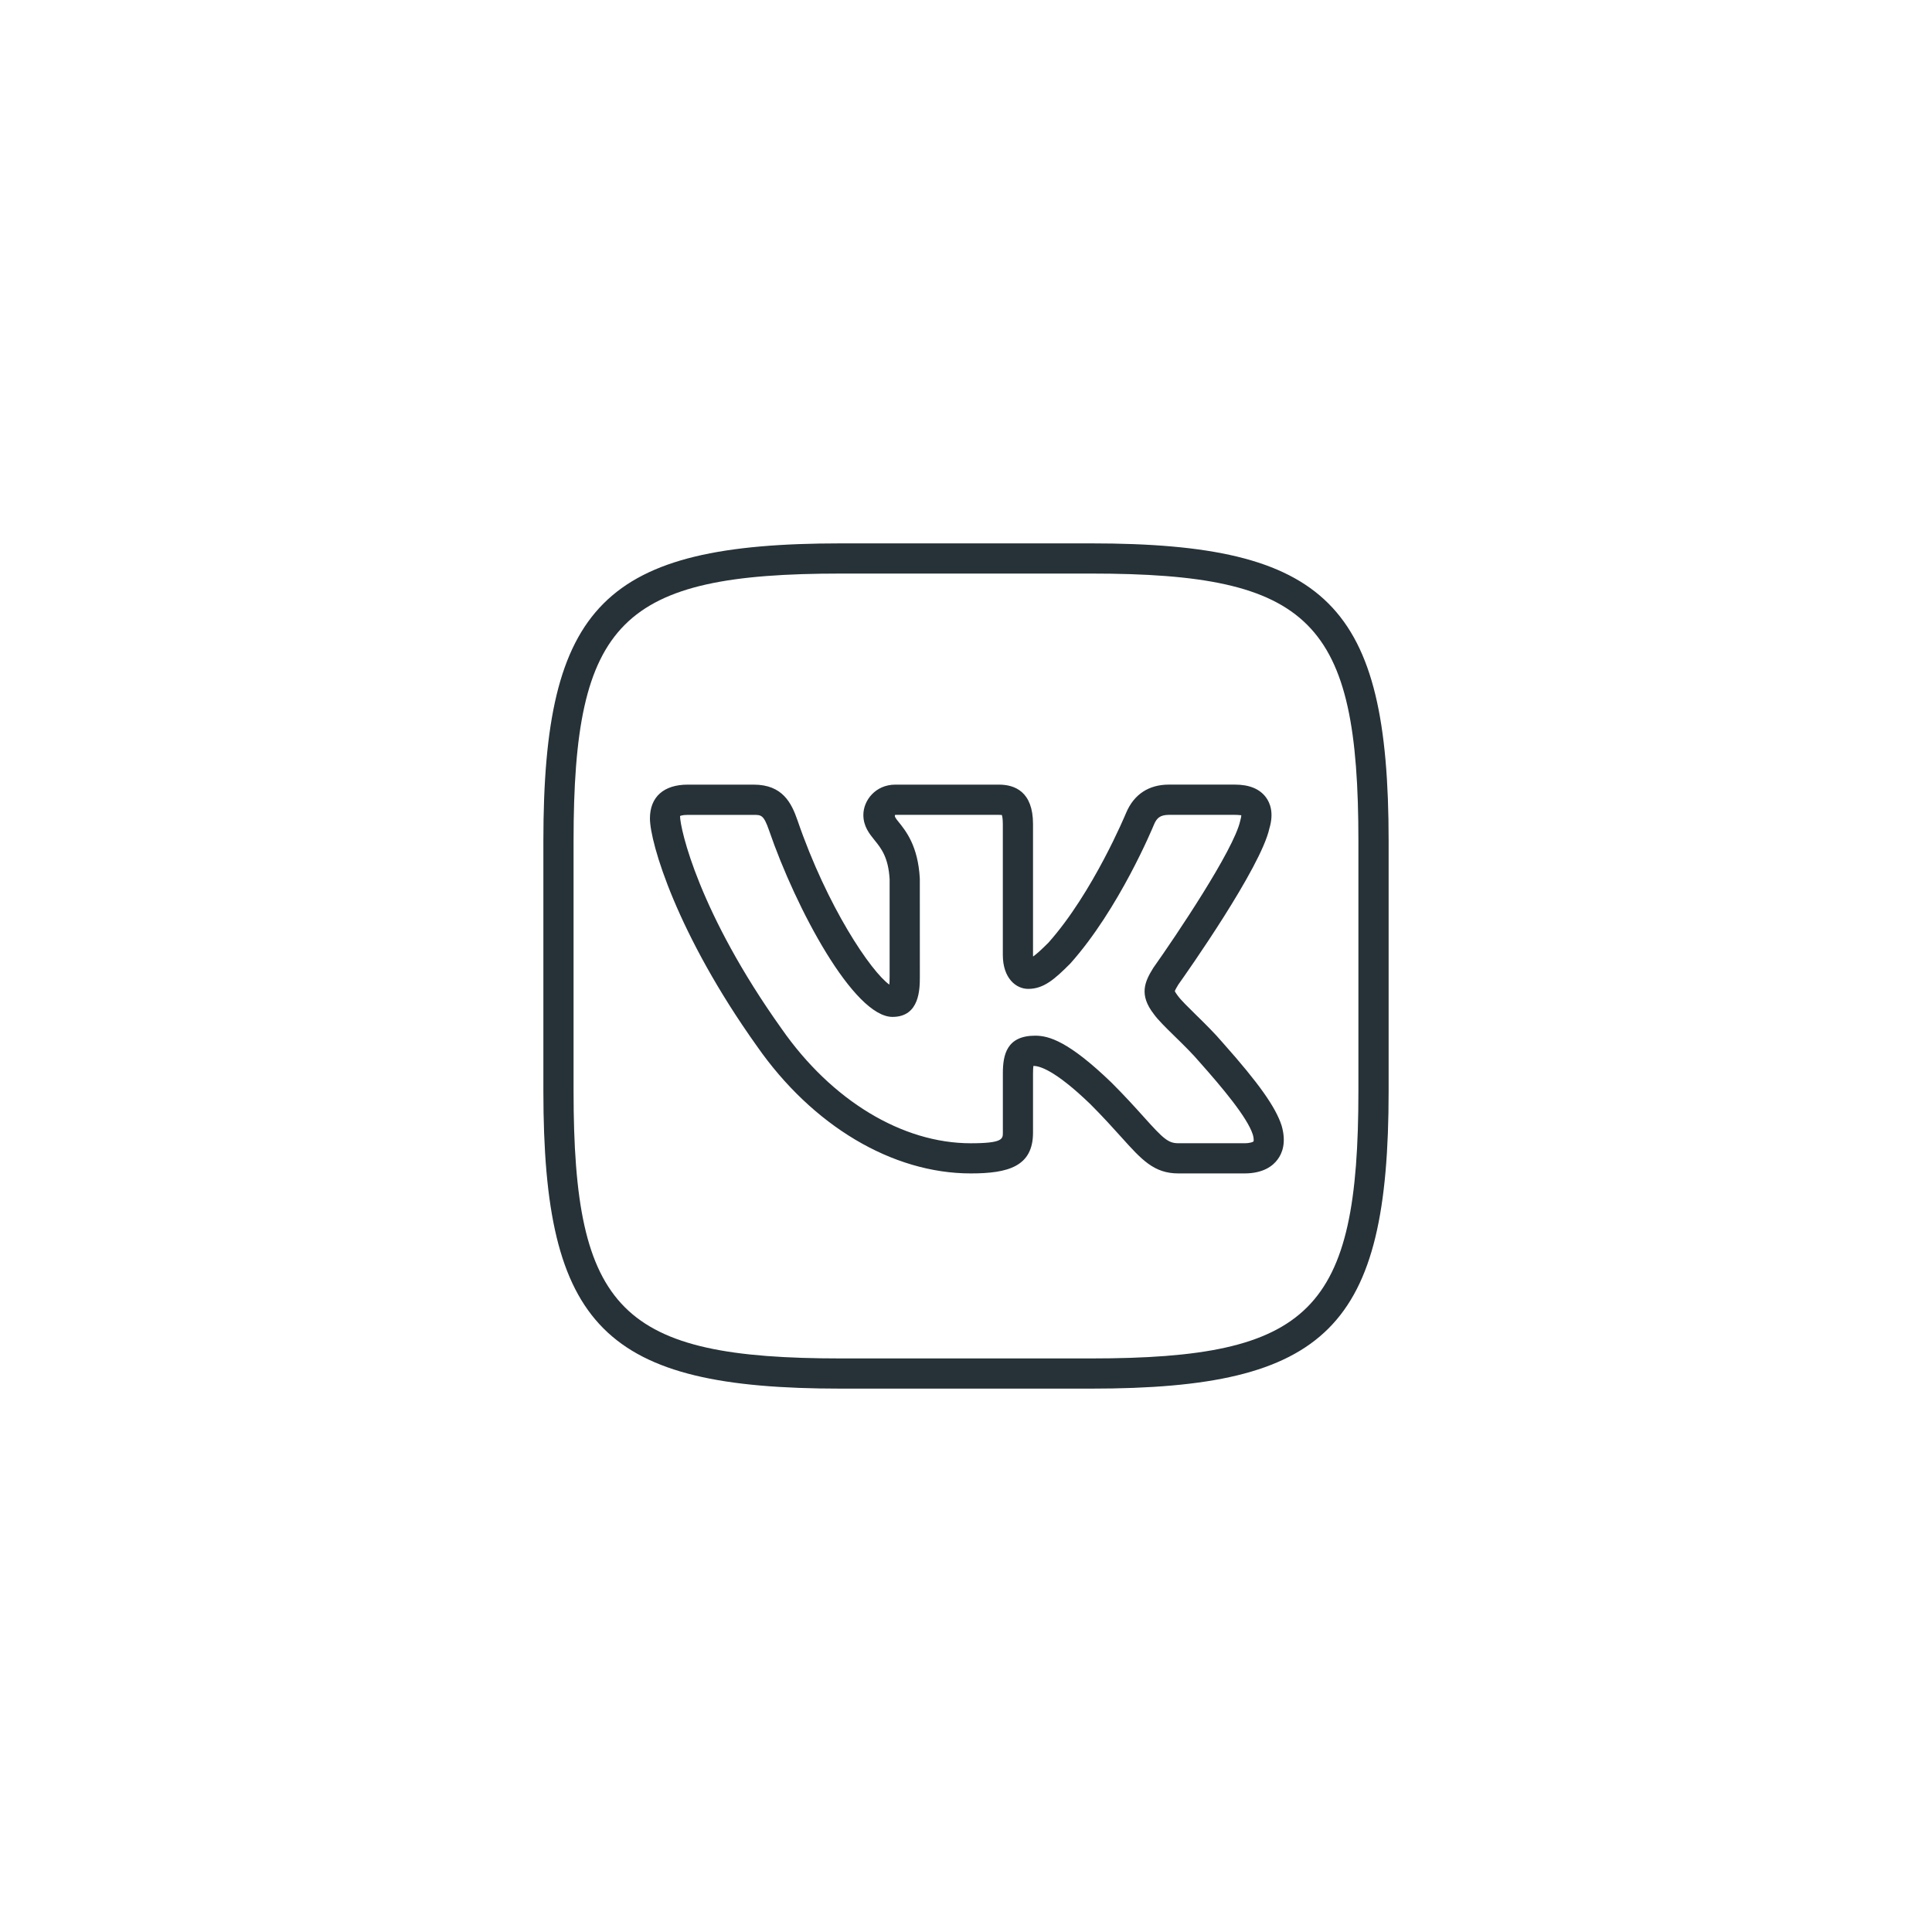
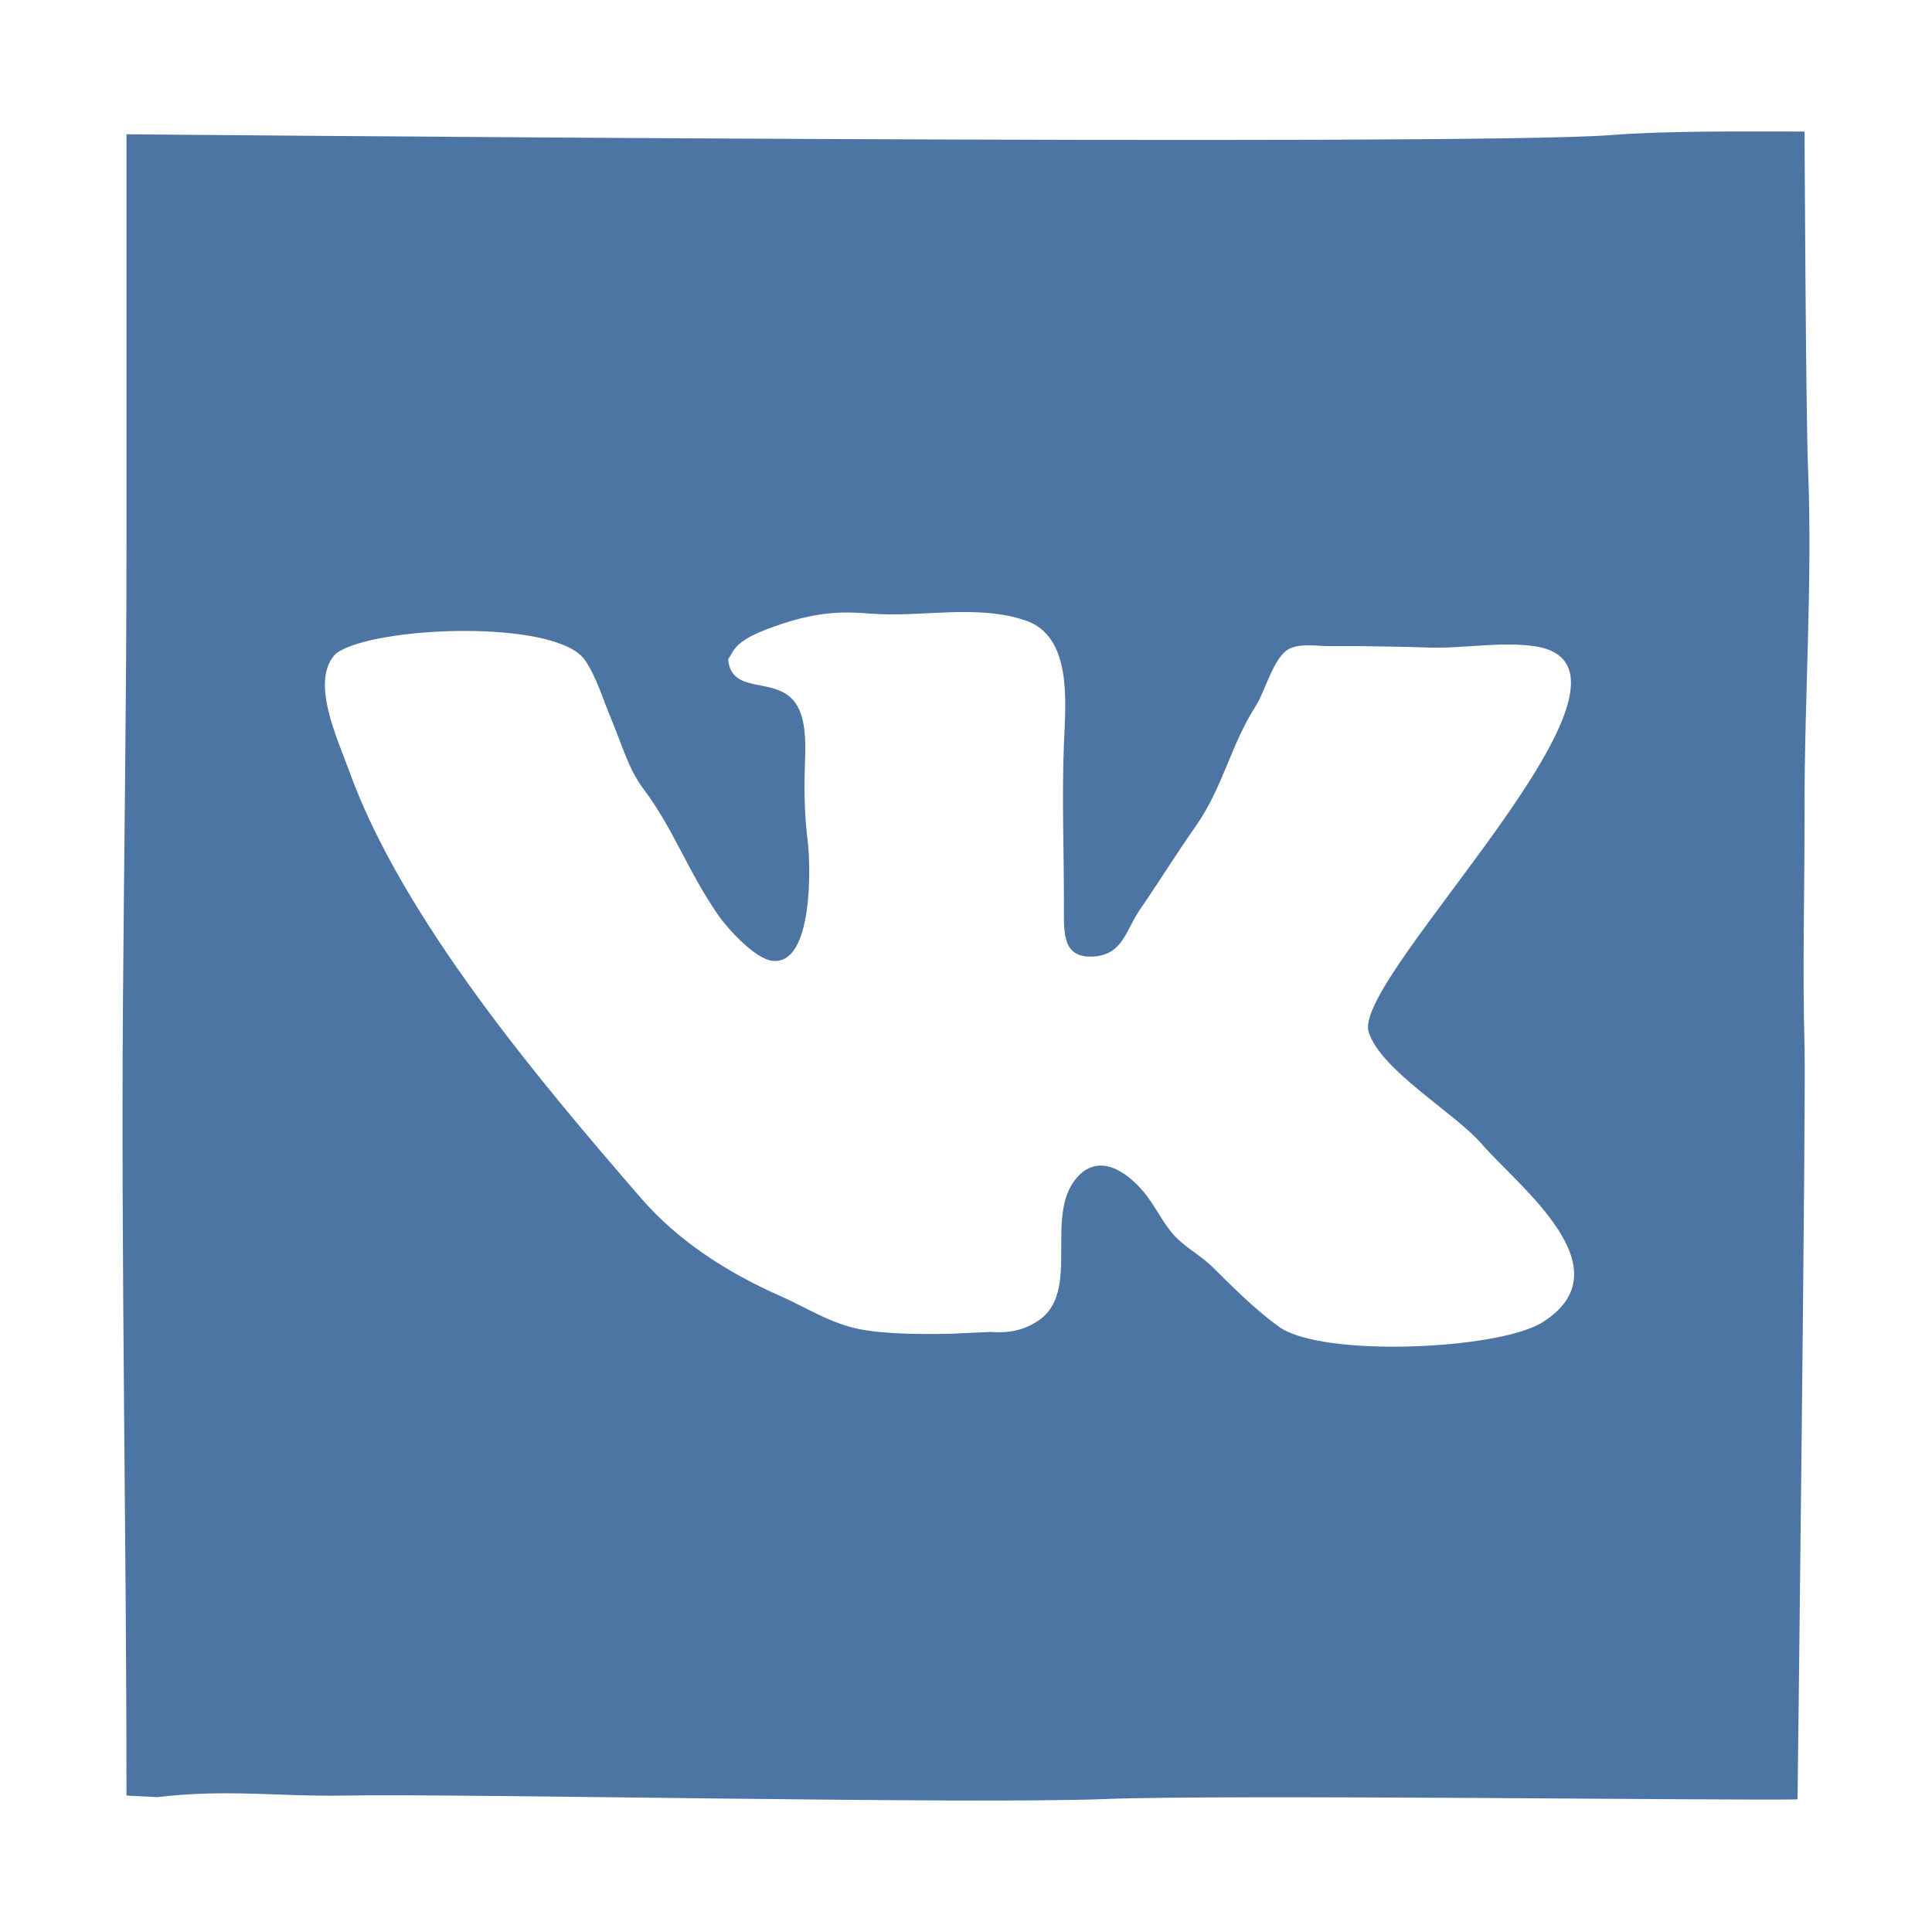
- <svg xmlns="http://www.w3.org/2000/svg" version="1.1" width="40" height="40" viewBox="0 0 400 400" xml:space="preserve">
-   <defs>
- </defs>
-   <g transform="matrix(6.25 0 0 6.25 200 200)" id="vk_x2C__Vkontakte">
-     <path style="stroke: none; stroke-width: 1; stroke-dasharray: none; stroke-linecap: butt; stroke-dashoffset: 0; stroke-linejoin: miter; stroke-miterlimit: 4; fill: rgb(38,50,56); fill-rule: nonzero; opacity: 1;" transform=" translate(-16, -16)" d="M 20.14 30 H 11.86 C 4.027 30 2 27.973 2 20.14 v -8.28 C 2 4.027 4.027 2 11.86 2 h 8.279 C 27.973 2 30 4.027 30 11.86 v 8.28 C 30 27.973 27.973 30 20.14 30 z M 11.86 3 C 4.573 3 3 4.573 3 11.86 v 8.28 C 3 27.427 4.573 29 11.86 29 h 8.279 c 7.287 0 8.86 -1.573 8.86 -8.86 v -8.28 C 29 4.573 27.427 3 20.14 3 H 11.86 z" stroke-linecap="round" />
+ <svg xmlns="http://www.w3.org/2000/svg" enable-background="new 0 0 100 100" height="100px" version="1.1" viewBox="0 0 100 100" width="100px" xml:space="preserve">
+   <g id="color_x5F_fill">
+     <path d="M93.404,41.873c-0.012-5.826,0.42-11.764,0.18-17.62c-0.117-2.899-0.18-17.445-0.18-17.445   c-2.975,0-7.061-0.047-9.986,0.181C75.744,7.586,6.547,6.95,6.547,6.95c-0.003,3.819,0,17.323,0,21.158   c0,8.002-0.122,15.69-0.182,23.633C6.263,65.488,6.547,79.464,6.547,92.938l1.589,0.081c3.631-0.428,6.285-0.019,9.717-0.081   c6.002-0.109,32.354,0.455,39.31,0.181c6.313-0.248,33.289,0.092,35.878,0.017c0,0,0.438-36.227,0.364-38.87   C93.287,50.083,93.412,46.01,93.404,41.873z M79.827,68.449c-2.254,1.411-11.416,1.831-13.635,0.219   c-1.216-0.884-2.327-1.99-3.385-3.042c-0.739-0.736-1.578-1.093-2.212-1.892c-0.52-0.654-0.874-1.425-1.421-2.069   c-0.921-1.083-2.339-2.004-3.462-0.681c-1.688,1.989,0.267,5.899-1.987,7.385c-0.755,0.499-1.518,0.643-2.462,0.572l-2.091,0.096   c-1.228,0.024-3.175,0.035-4.572-0.218c-1.558-0.281-2.846-1.132-4.255-1.758c-2.676-1.187-5.226-2.803-7.164-5.043   c-5.279-6.1-12.371-14.49-15.126-22.16c-0.565-1.576-2.062-4.694-0.644-6.048c1.929-1.401,11.399-1.797,12.877,0.371   c0.6,0.88,0.979,2.171,1.402,3.169c0.528,1.245,0.814,2.418,1.641,3.521c0.732,0.977,1.271,1.96,1.838,3.032   c0.634,1.202,1.234,2.356,2.006,3.464c0.524,0.753,1.91,2.25,2.785,2.362c2.138,0.273,2.005-4.922,1.847-6.19   c-0.152-1.222-0.191-2.519-0.151-3.758c0.034-1.057,0.13-2.547-0.496-3.411c-1.021-1.408-3.295-0.354-3.473-2.246   c0.377-0.538,0.296-1.014,2.805-1.84c1.975-0.65,3.251-0.629,4.554-0.525c2.655,0.213,5.472-0.506,8.033,0.355   c2.449,0.825,2.07,4.304,1.989,6.39c-0.11,2.848,0.007,5.625,0,8.515c-0.003,1.316-0.057,2.596,1.548,2.489   c1.504-0.101,1.657-1.365,2.375-2.41c0.999-1.456,1.915-2.931,2.931-4.382c1.371-1.96,1.785-4.163,3.073-6.171   c0.462-0.719,0.858-2.289,1.569-2.856c0.537-0.43,1.561-0.246,2.211-0.246h1.548c1.185,0.014,2.393,0.031,3.61,0.074   c1.754,0.061,3.718-0.32,5.457-0.075c7.502,1.059-9.431,17.107-8.549,19.97c0.609,1.978,4.471,4.192,5.865,5.813   C78.562,61.38,84.258,65.675,79.827,68.449z" fill="#4C75A3" />
  </g>
-   <g transform="matrix(6.25 0 0 6.25 200.15 202.72)" id="vk_x2C__Vkontakte">
-     <path style="stroke: none; stroke-width: 1; stroke-dasharray: none; stroke-linecap: butt; stroke-dashoffset: 0; stroke-linejoin: miter; stroke-miterlimit: 4; fill: rgb(38,50,56); fill-rule: nonzero; opacity: 1;" transform=" translate(-16.02, -16.44)" d="M 25.219 22.876 h -2.188 c -0.81 0 -1.216 -0.453 -1.891 -1.203 c -0.266 -0.295 -0.592 -0.658 -1.025 -1.092 c -1.194 -1.151 -1.7 -1.267 -1.886 -1.267 c -0.007 0.049 -0.013 0.127 -0.013 0.249 v 1.962 c 0 1.121 -0.824 1.351 -2.063 1.351 c -2.596 0 -5.244 -1.577 -7.084 -4.218 c -2.65 -3.715 -3.543 -6.735 -3.543 -7.542 c 0 -0.711 0.456 -1.119 1.25 -1.119 h 2.188 c 0.96 0 1.253 0.613 1.452 1.187 c 0.985 2.871 2.437 5.01 3.041 5.437 c 0.005 -0.065 0.009 -0.151 0.009 -0.267 v -3.222 c -0.041 -0.729 -0.283 -1.029 -0.497 -1.293 c -0.175 -0.216 -0.373 -0.461 -0.373 -0.839 c 0 -0.482 0.404 -1.003 1.057 -1.003 h 3.438 c 0.514 0 1.125 0.226 1.125 1.304 v 4.335 c 0 0.02 0.001 0.038 0.002 0.055 c 0.113 -0.078 0.274 -0.225 0.505 -0.455 c 1.479 -1.655 2.569 -4.284 2.58 -4.311 c 0.261 -0.61 0.749 -0.929 1.415 -0.929 h 2.188 c 0.473 0 0.818 0.142 1.025 0.42 c 0.138 0.185 0.27 0.514 0.116 1.028 c -0.282 1.299 -2.737 4.783 -3.017 5.176 c -0.021 0.035 -0.106 0.173 -0.117 0.22 l 0 0 c 0.003 0 0.021 0.049 0.104 0.157 c 0.101 0.139 0.35 0.383 0.591 0.62 c 0.298 0.292 0.635 0.623 0.903 0.94 c 1.18 1.327 1.743 2.122 1.94 2.734 c 0.164 0.566 0.019 0.922 -0.133 1.123 C 26.163 22.626 25.845 22.876 25.219 22.876 z M 18.289 18.313 c 0.452 0 1.106 0.185 2.526 1.554 c 0.456 0.456 0.794 0.831 1.069 1.137 c 0.654 0.729 0.813 0.872 1.146 0.872 h 2.188 c 0.207 0 0.291 -0.047 0.302 -0.06 l 0 0 c 0 0 0.025 -0.061 -0.024 -0.23 c -0.184 -0.572 -1.026 -1.569 -1.739 -2.372 c -0.257 -0.304 -0.57 -0.61 -0.848 -0.881 c -0.309 -0.302 -0.552 -0.541 -0.691 -0.735 c -0.498 -0.641 -0.303 -1.072 -0.018 -1.53 c 0.741 -1.046 2.669 -3.909 2.88 -4.872 c 0.029 -0.102 0.036 -0.158 0.036 -0.185 c -0.018 0.002 -0.085 -0.013 -0.21 -0.013 h -2.188 c -0.299 0 -0.407 0.116 -0.492 0.315 c -0.044 0.107 -1.162 2.806 -2.776 4.611 c -0.514 0.515 -0.877 0.839 -1.393 0.839 c -0.405 0 -0.841 -0.353 -0.841 -1.126 v -4.335 c 0 -0.192 -0.023 -0.273 -0.034 -0.301 c -0.011 0.004 -0.038 -0.002 -0.091 -0.003 h -3.438 c -0.049 0.038 0.037 0.144 0.094 0.214 c 0.263 0.325 0.659 0.816 0.719 1.894 l 0.001 3.25 c 0 0.399 0 1.335 -0.906 1.335 c -1.283 0 -3.199 -3.589 -4.089 -6.179 c -0.178 -0.513 -0.261 -0.513 -0.507 -0.513 H 6.777 c -0.196 0 -0.253 0.038 -0.254 0.038 c 0.004 0.431 0.624 3.204 3.364 7.046 c 1.656 2.377 3.997 3.794 6.267 3.794 c 1.063 0 1.063 -0.147 1.063 -0.351 v -1.962 C 17.217 18.945 17.344 18.313 18.289 18.313 z" stroke-linecap="round" />
-   </g>
+   <g id="offset_x5F_print_x5F_outline" />
</svg>
